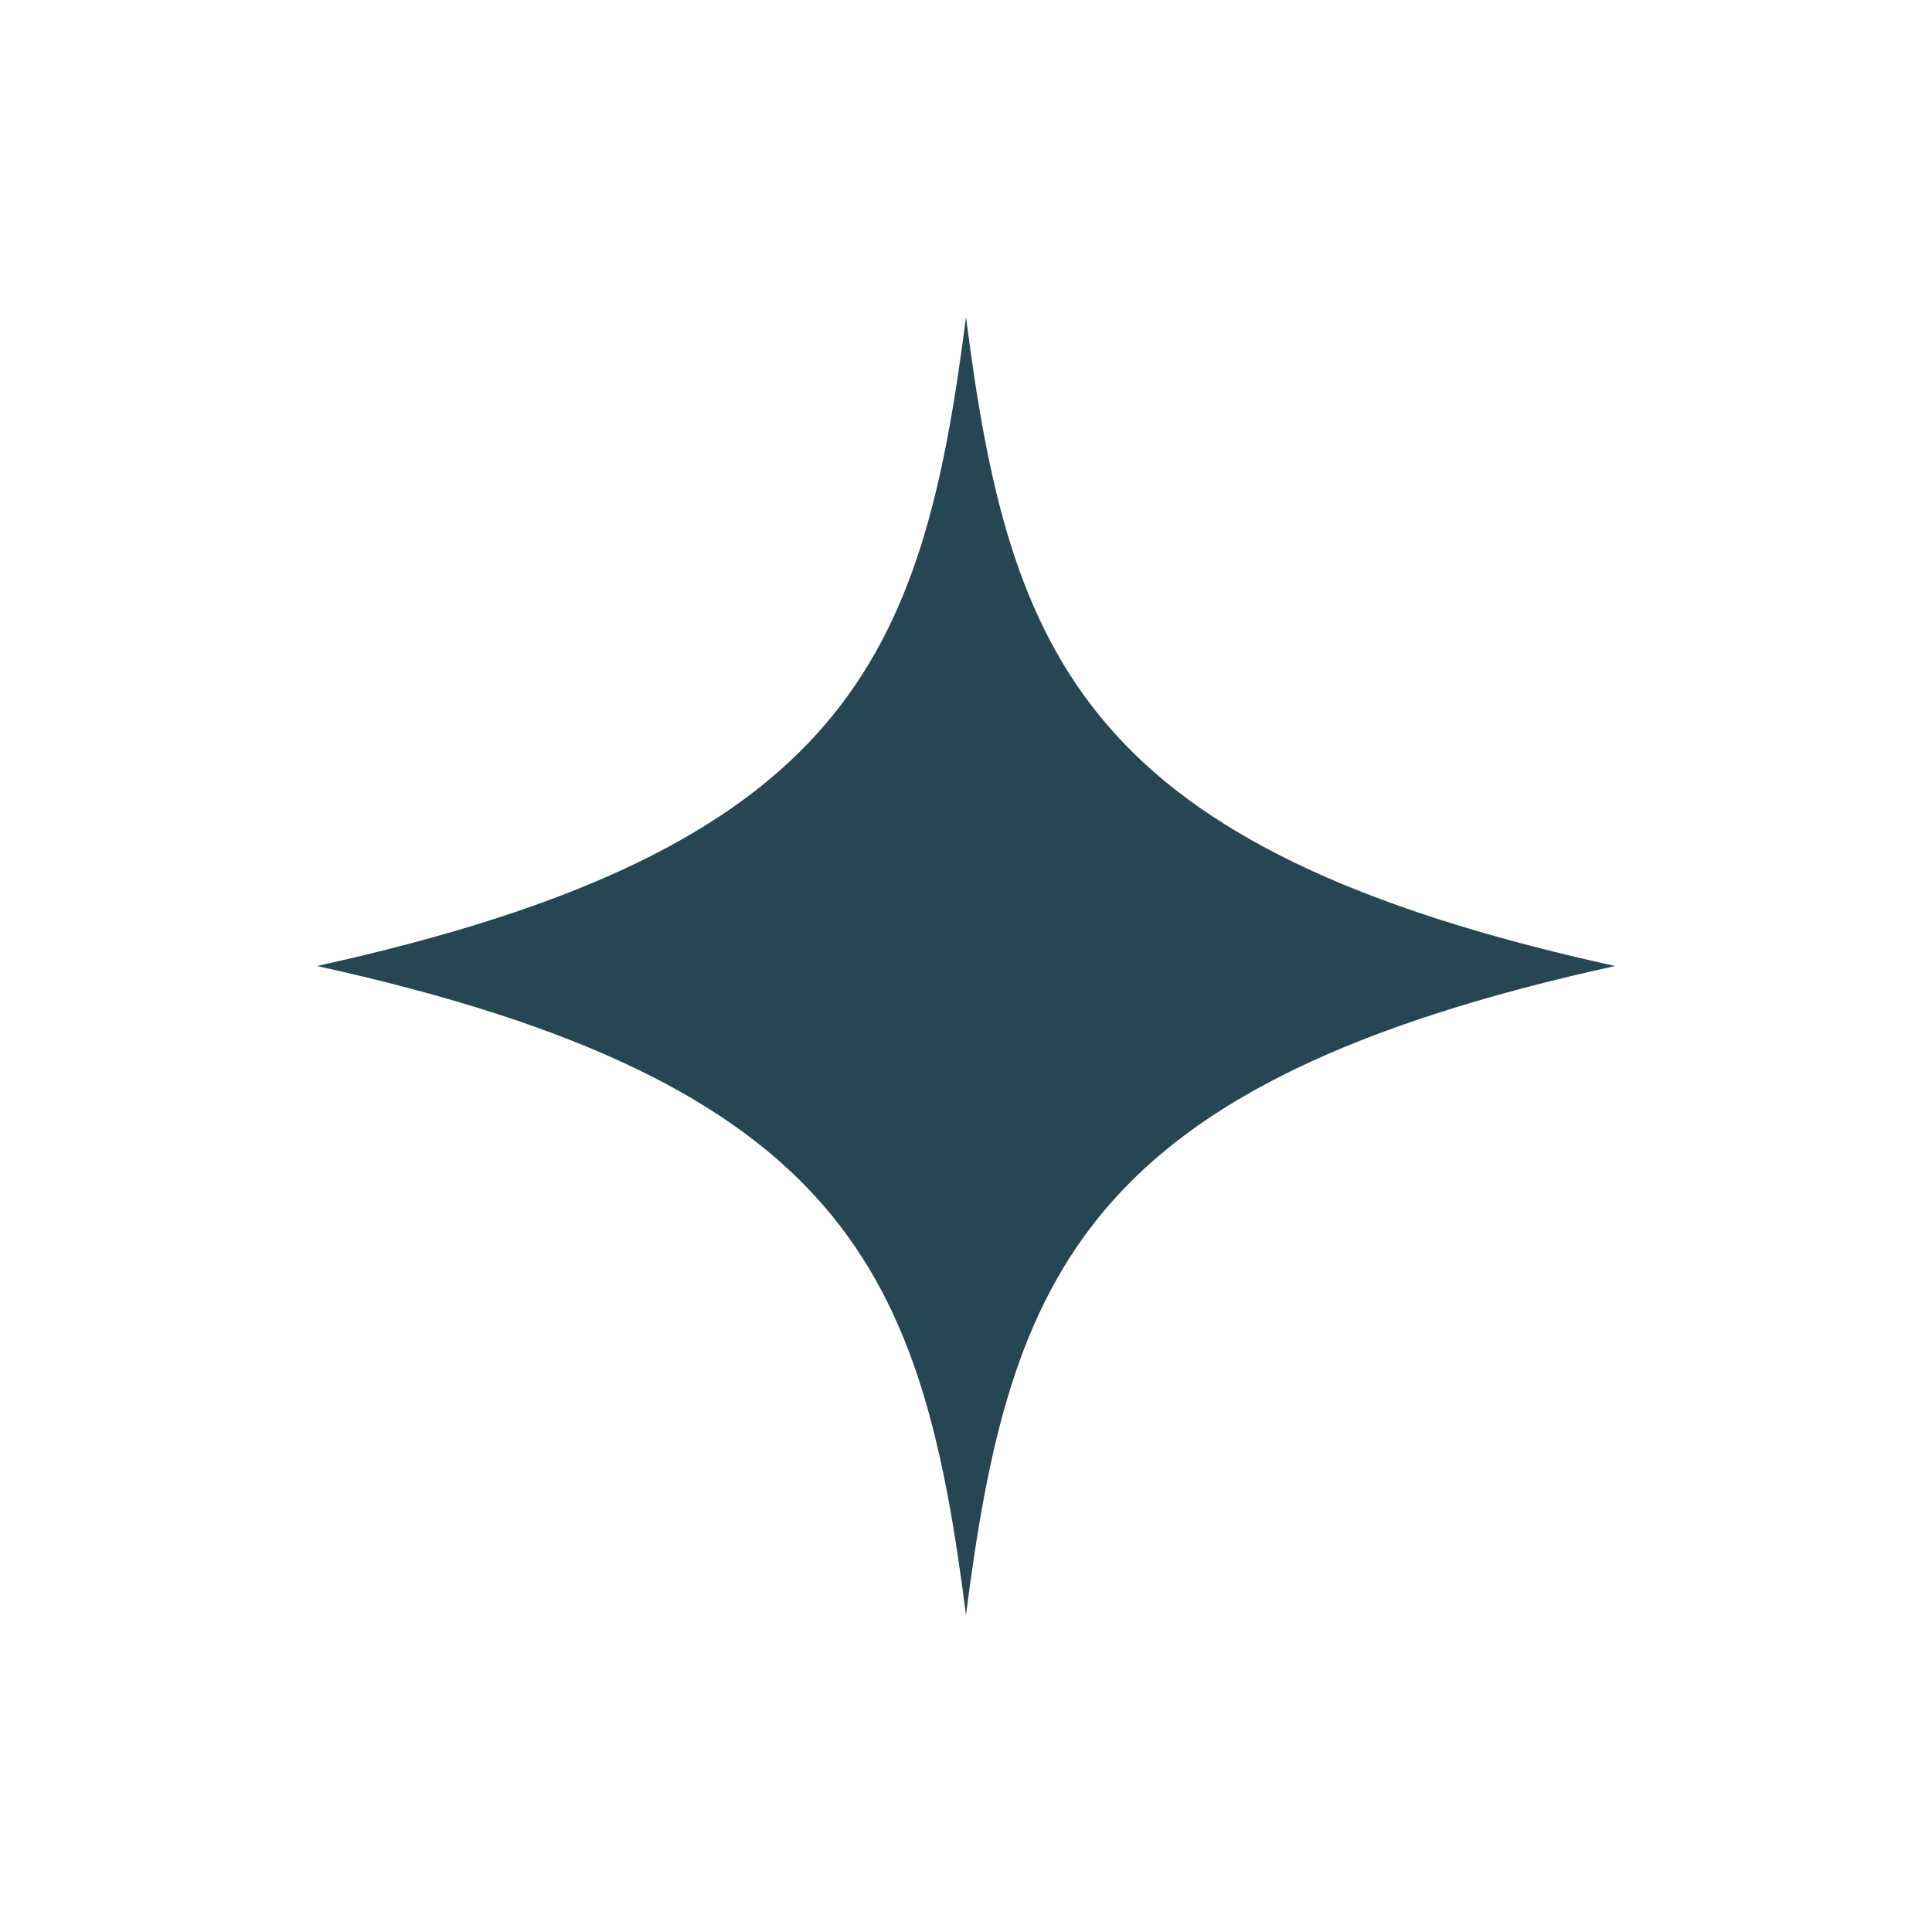
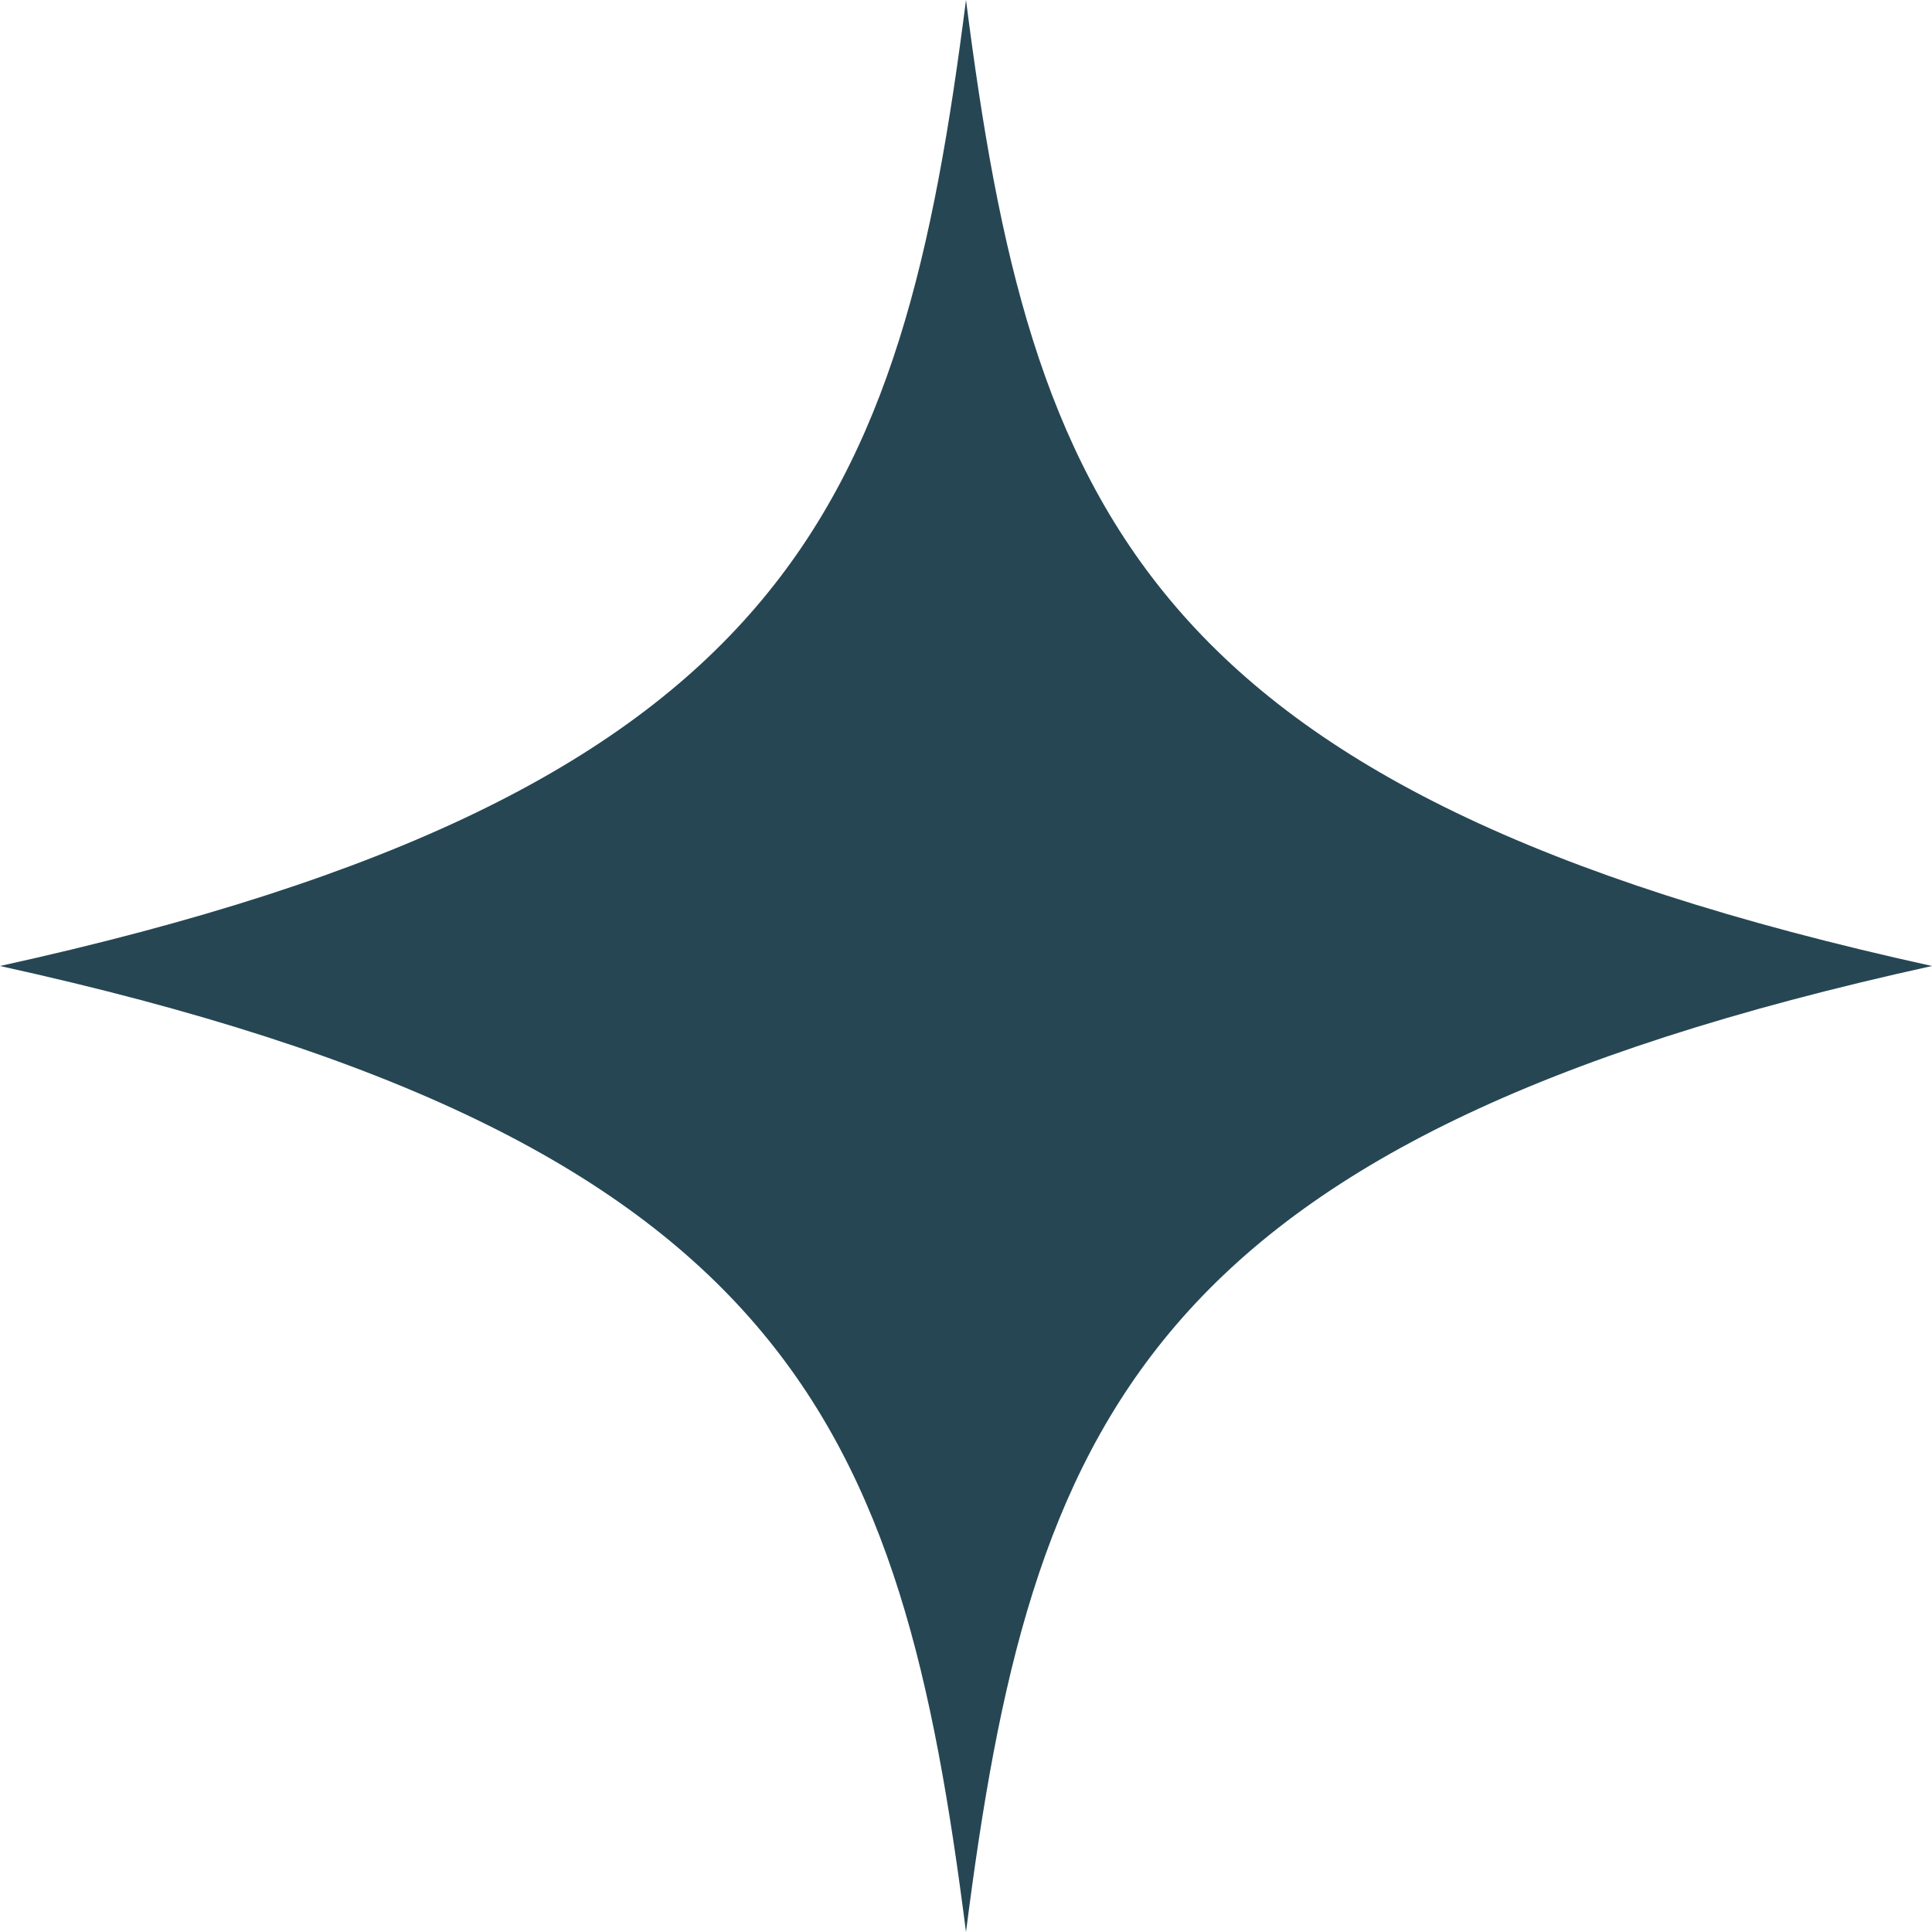
- <svg xmlns="http://www.w3.org/2000/svg" width="1024" height="1024" viewBox="0 0 1024 1024" fill="none" role="img" aria-labelledby="title desc">
+ <svg xmlns="http://www.w3.org/2000/svg" width="688" height="688" viewBox="168 168 688 688" fill="none" role="img" aria-labelledby="title desc">
  <path fill="#264653" d="       M512 168       C535 348 574 450 856 512       C574 574 535 676 512 856       C489 676 450 574 168 512       C450 450 489 348 512 168       Z     " />
</svg>
